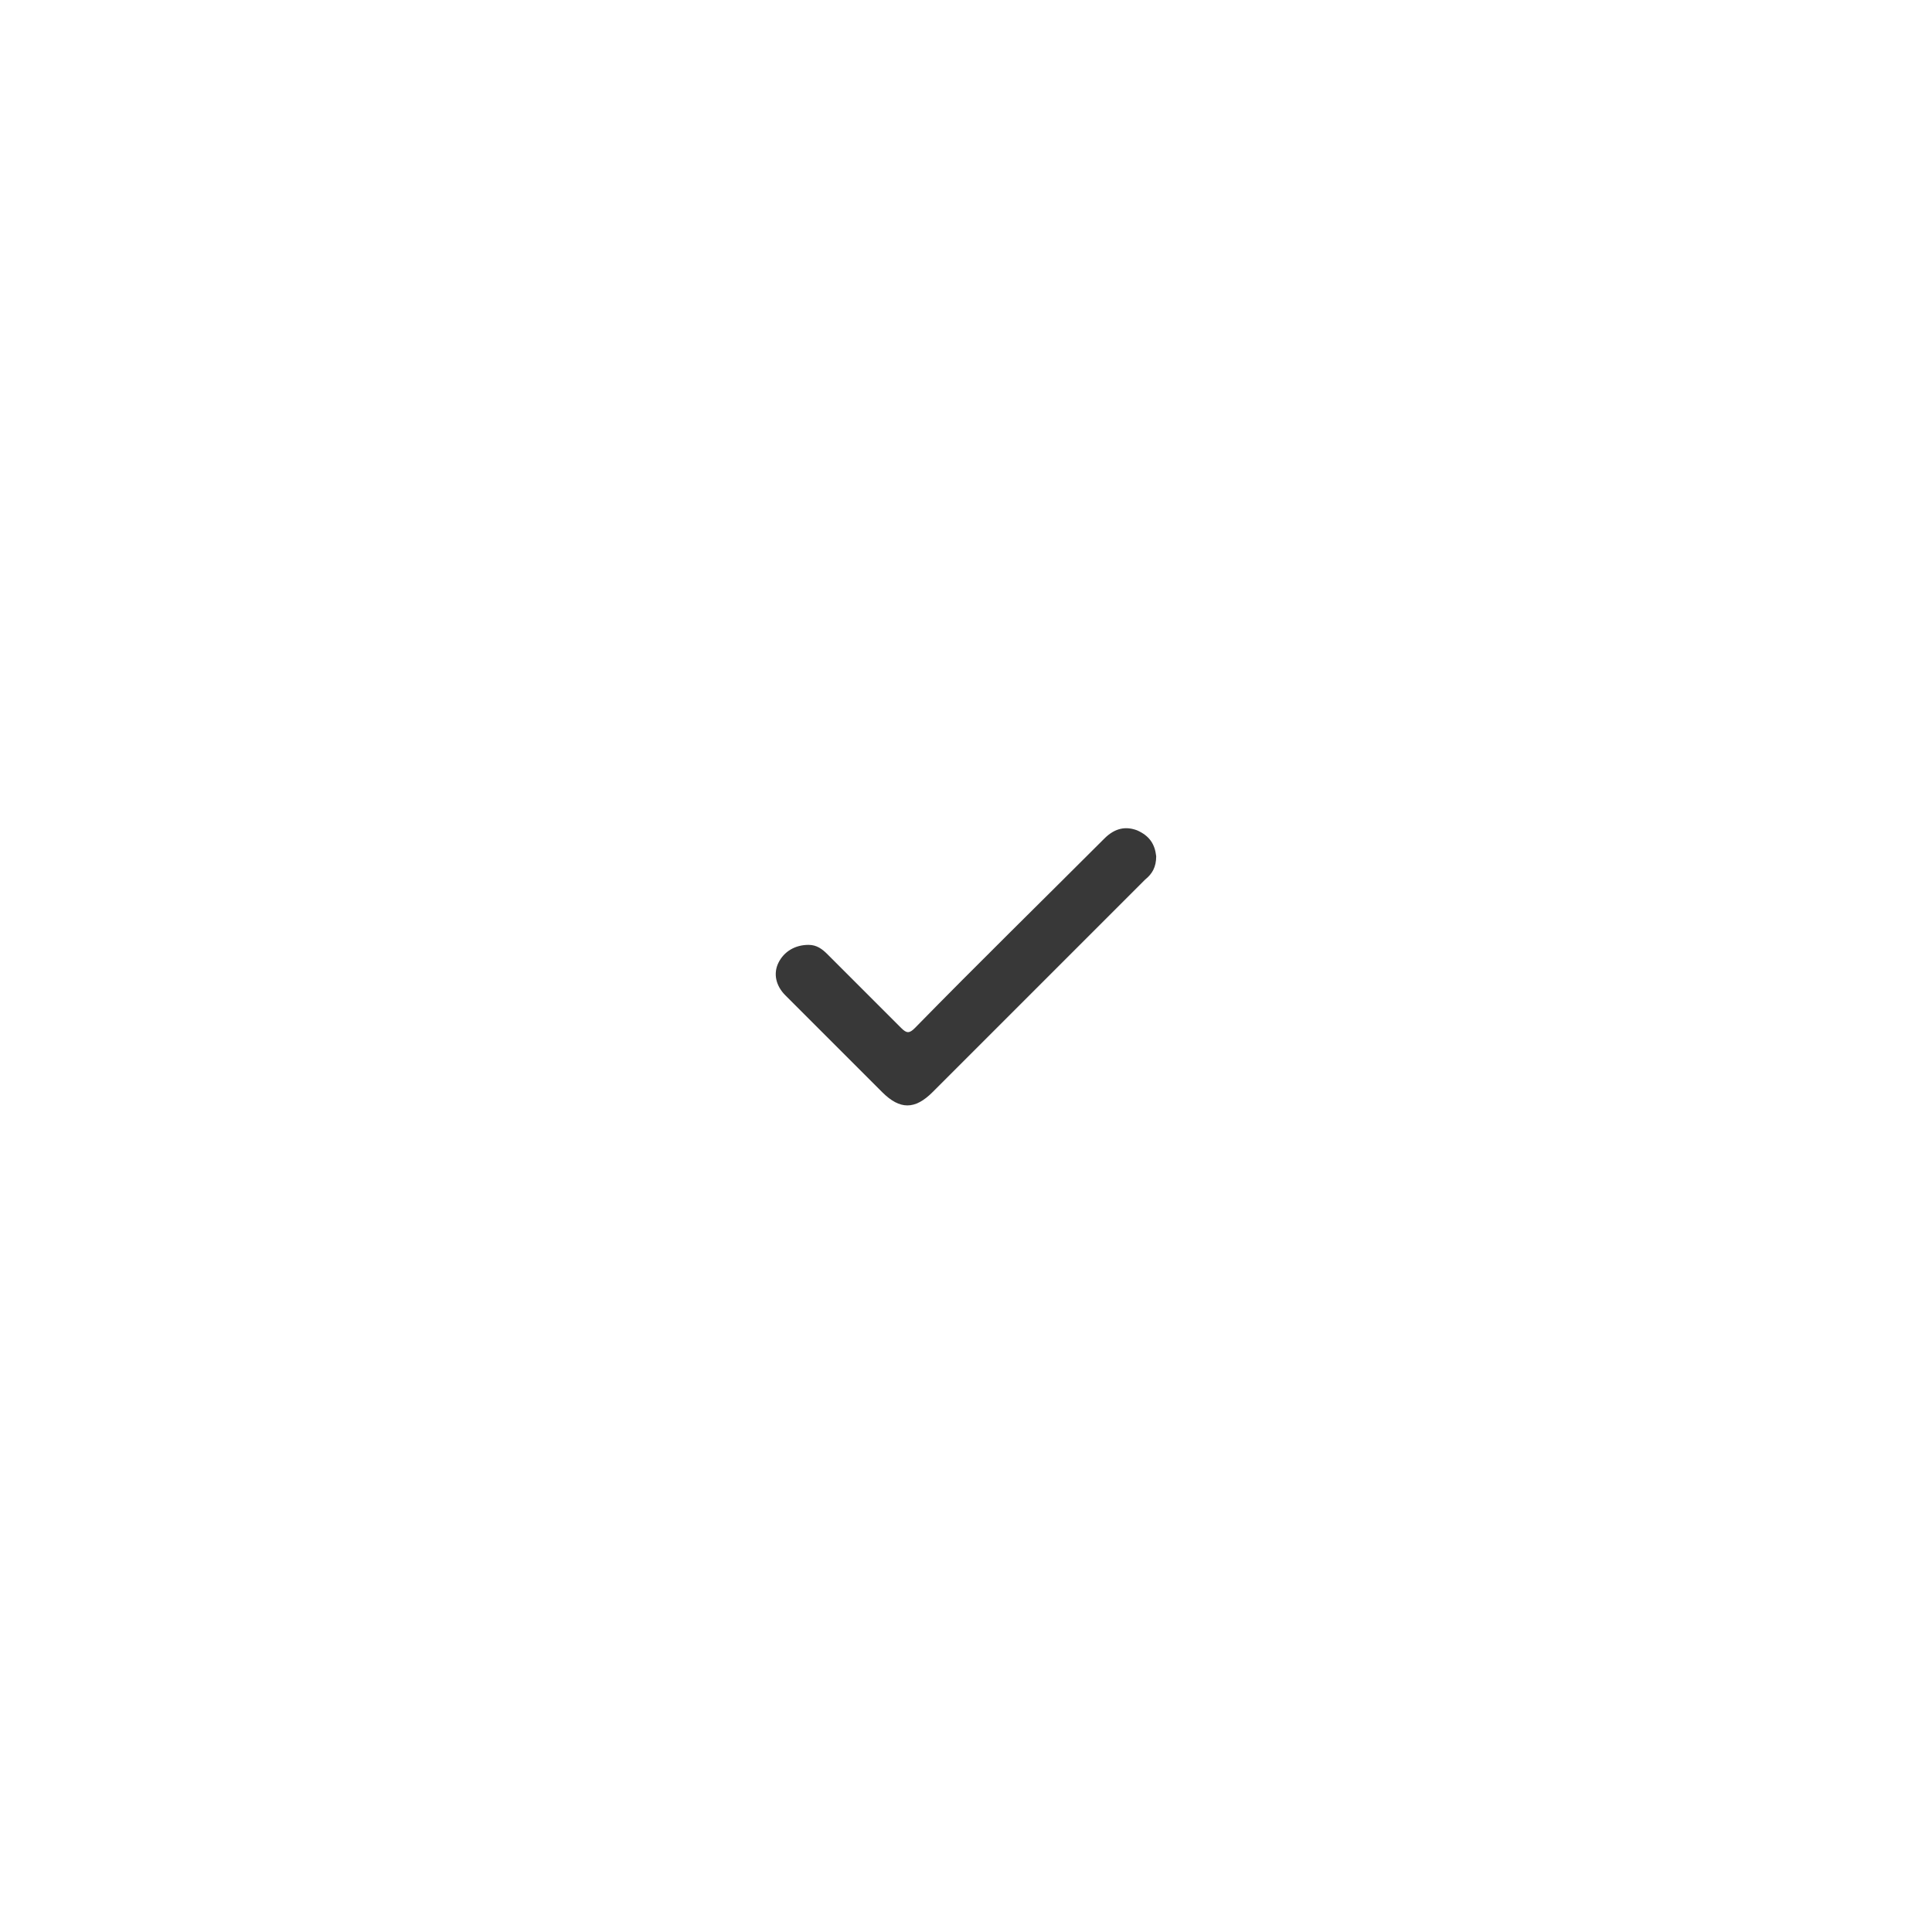
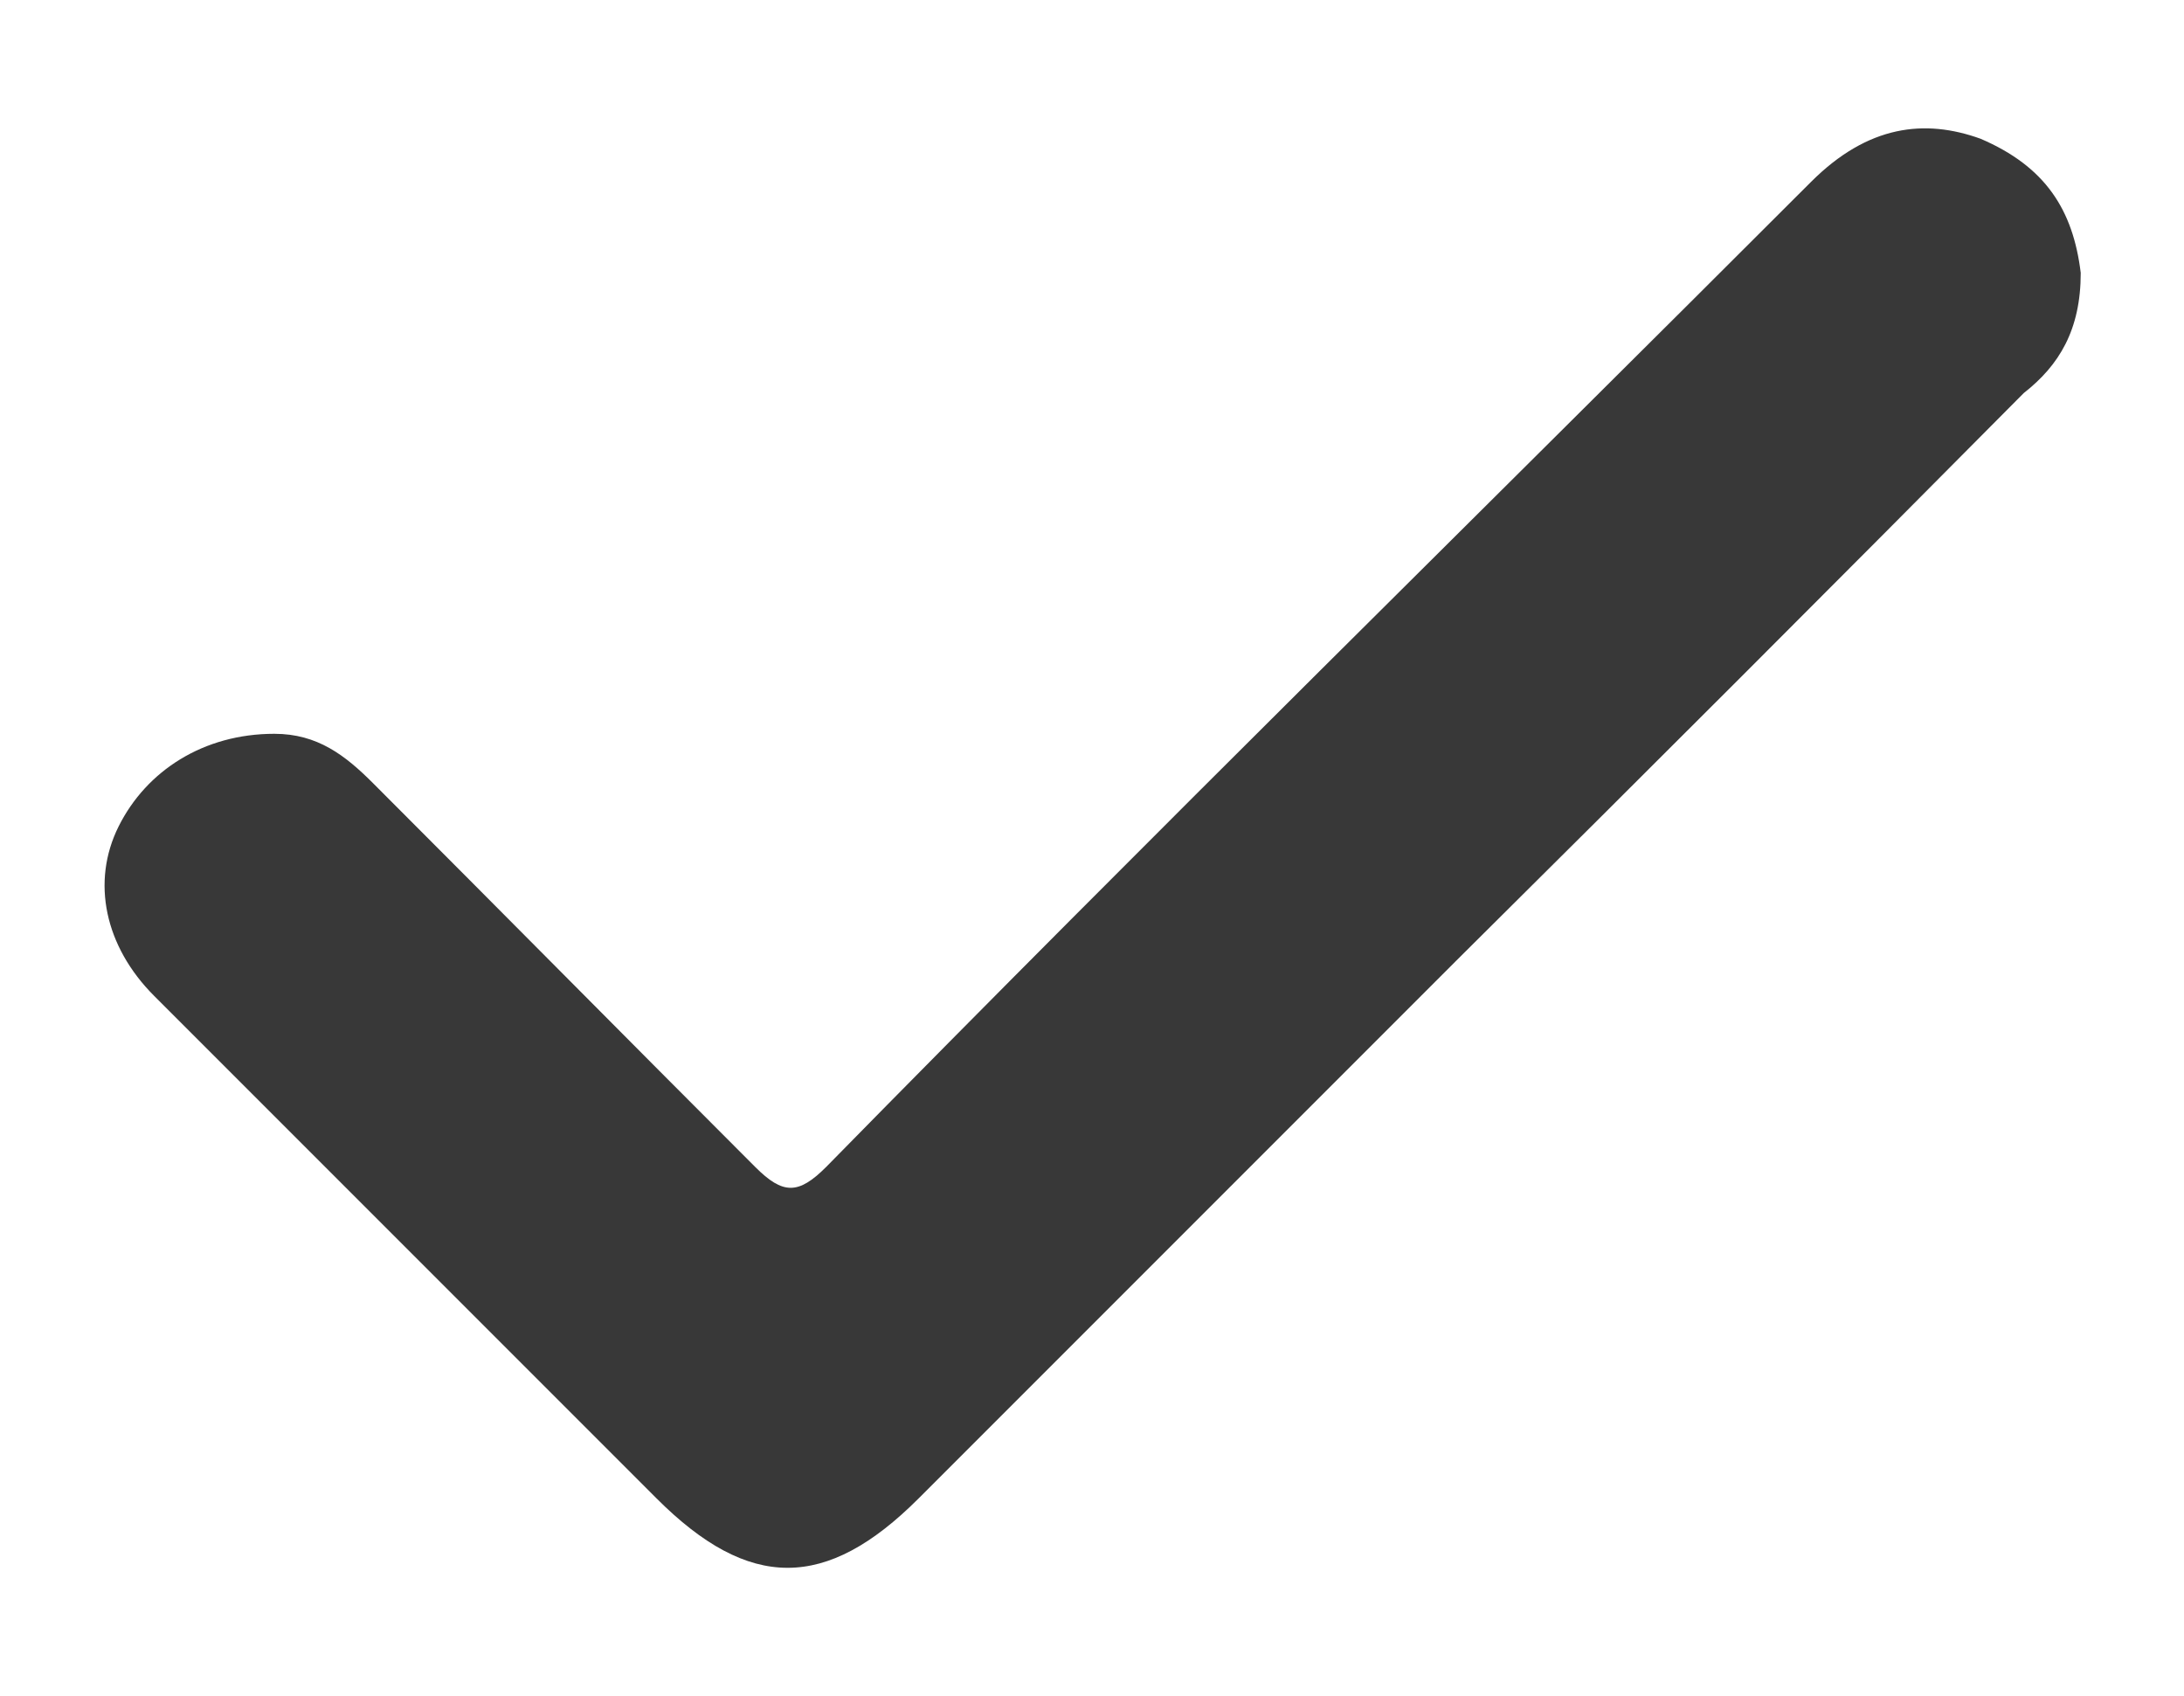
- <svg xmlns="http://www.w3.org/2000/svg" version="1.1" id="Layer_1" x="0px" y="0px" viewBox="0 0 141.7 141.7" style="enable-background:new 0 0 141.7 141.7;" xml:space="preserve">
+ <svg xmlns="http://www.w3.org/2000/svg" version="1.1" id="Layer_1" x="0px" y="0px" viewBox="0 0 141.7 110" style="enable-background:new 0 0 141.7 110;" xml:space="preserve">
  <style type="text/css">
	.st0{fill:#383838;}
</style>
-   <path class="st0" d="M84.8,62.8c0,0.8-0.3,1.3-0.8,1.7c-2.7,2.7-5.3,5.3-8,8c-2.5,2.5-5,5-7.6,7.6c-1.3,1.3-2.4,1.3-3.7,0  c-2.4-2.4-4.7-4.7-7.1-7.1c-0.7-0.7-0.9-1.6-0.5-2.4c0.4-0.8,1.2-1.3,2.2-1.3c0.6,0,1,0.3,1.4,0.7c1.8,1.8,3.6,3.6,5.4,5.4  c0.4,0.4,0.6,0.4,1,0c4.6-4.7,9.3-9.3,13.9-13.9c0.8-0.8,1.6-0.9,2.4-0.6C84.3,61.3,84.7,61.9,84.8,62.8z" />
+   <path class="st0" d="M135,17.7c0,3.7-1.4,6-3.7,7.8C118.9,38,107,49.9,94.5,62.3c-11.5,11.5-23,23-34.9,34.9c-6,6-11,6-17,0  C31.6,86.2,21,75.6,10,64.6c-3.2-3.2-4.1-7.4-2.3-11s5.5-6,10.1-6c2.8,0,4.6,1.4,6.4,3.2c8.3,8.3,16.5,16.6,24.8,24.9  c1.8,1.8,2.8,1.8,4.6,0c21.2-21.6,42.8-42.8,63.9-63.9c3.7-3.7,7.4-4.1,11-2.8C132.7,10.8,134.5,13.6,135,17.7z" />
</svg>
